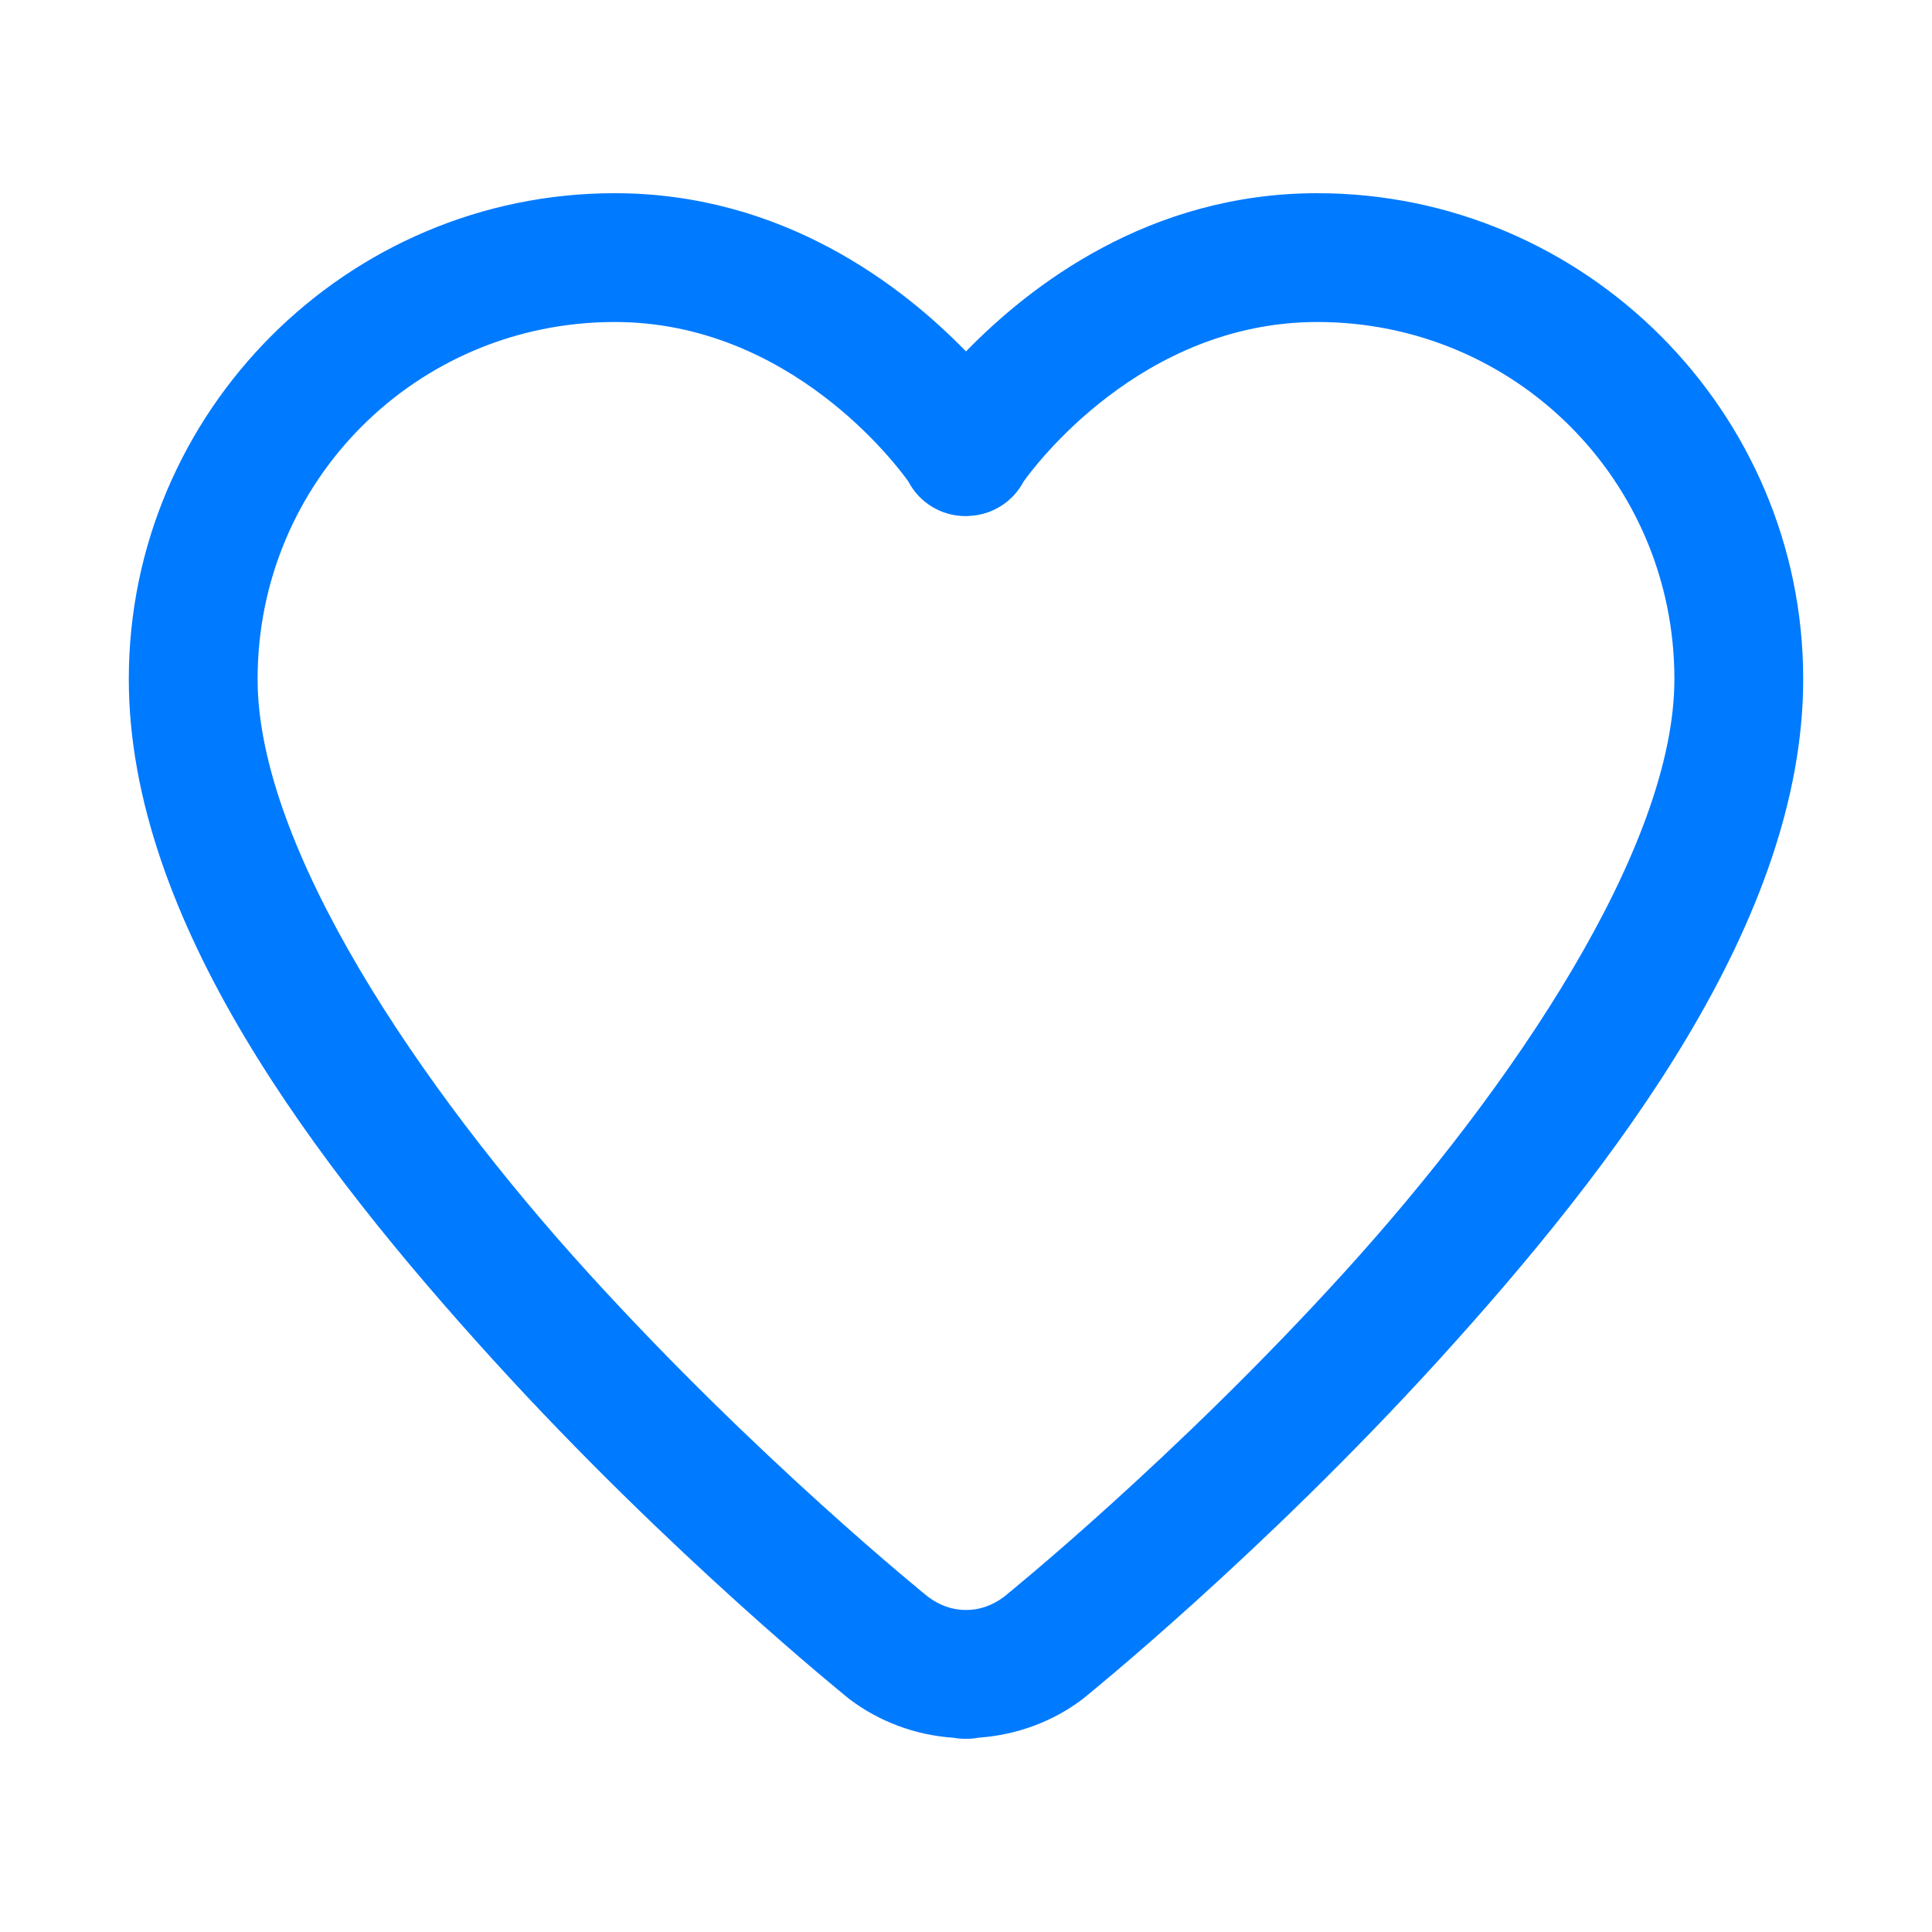
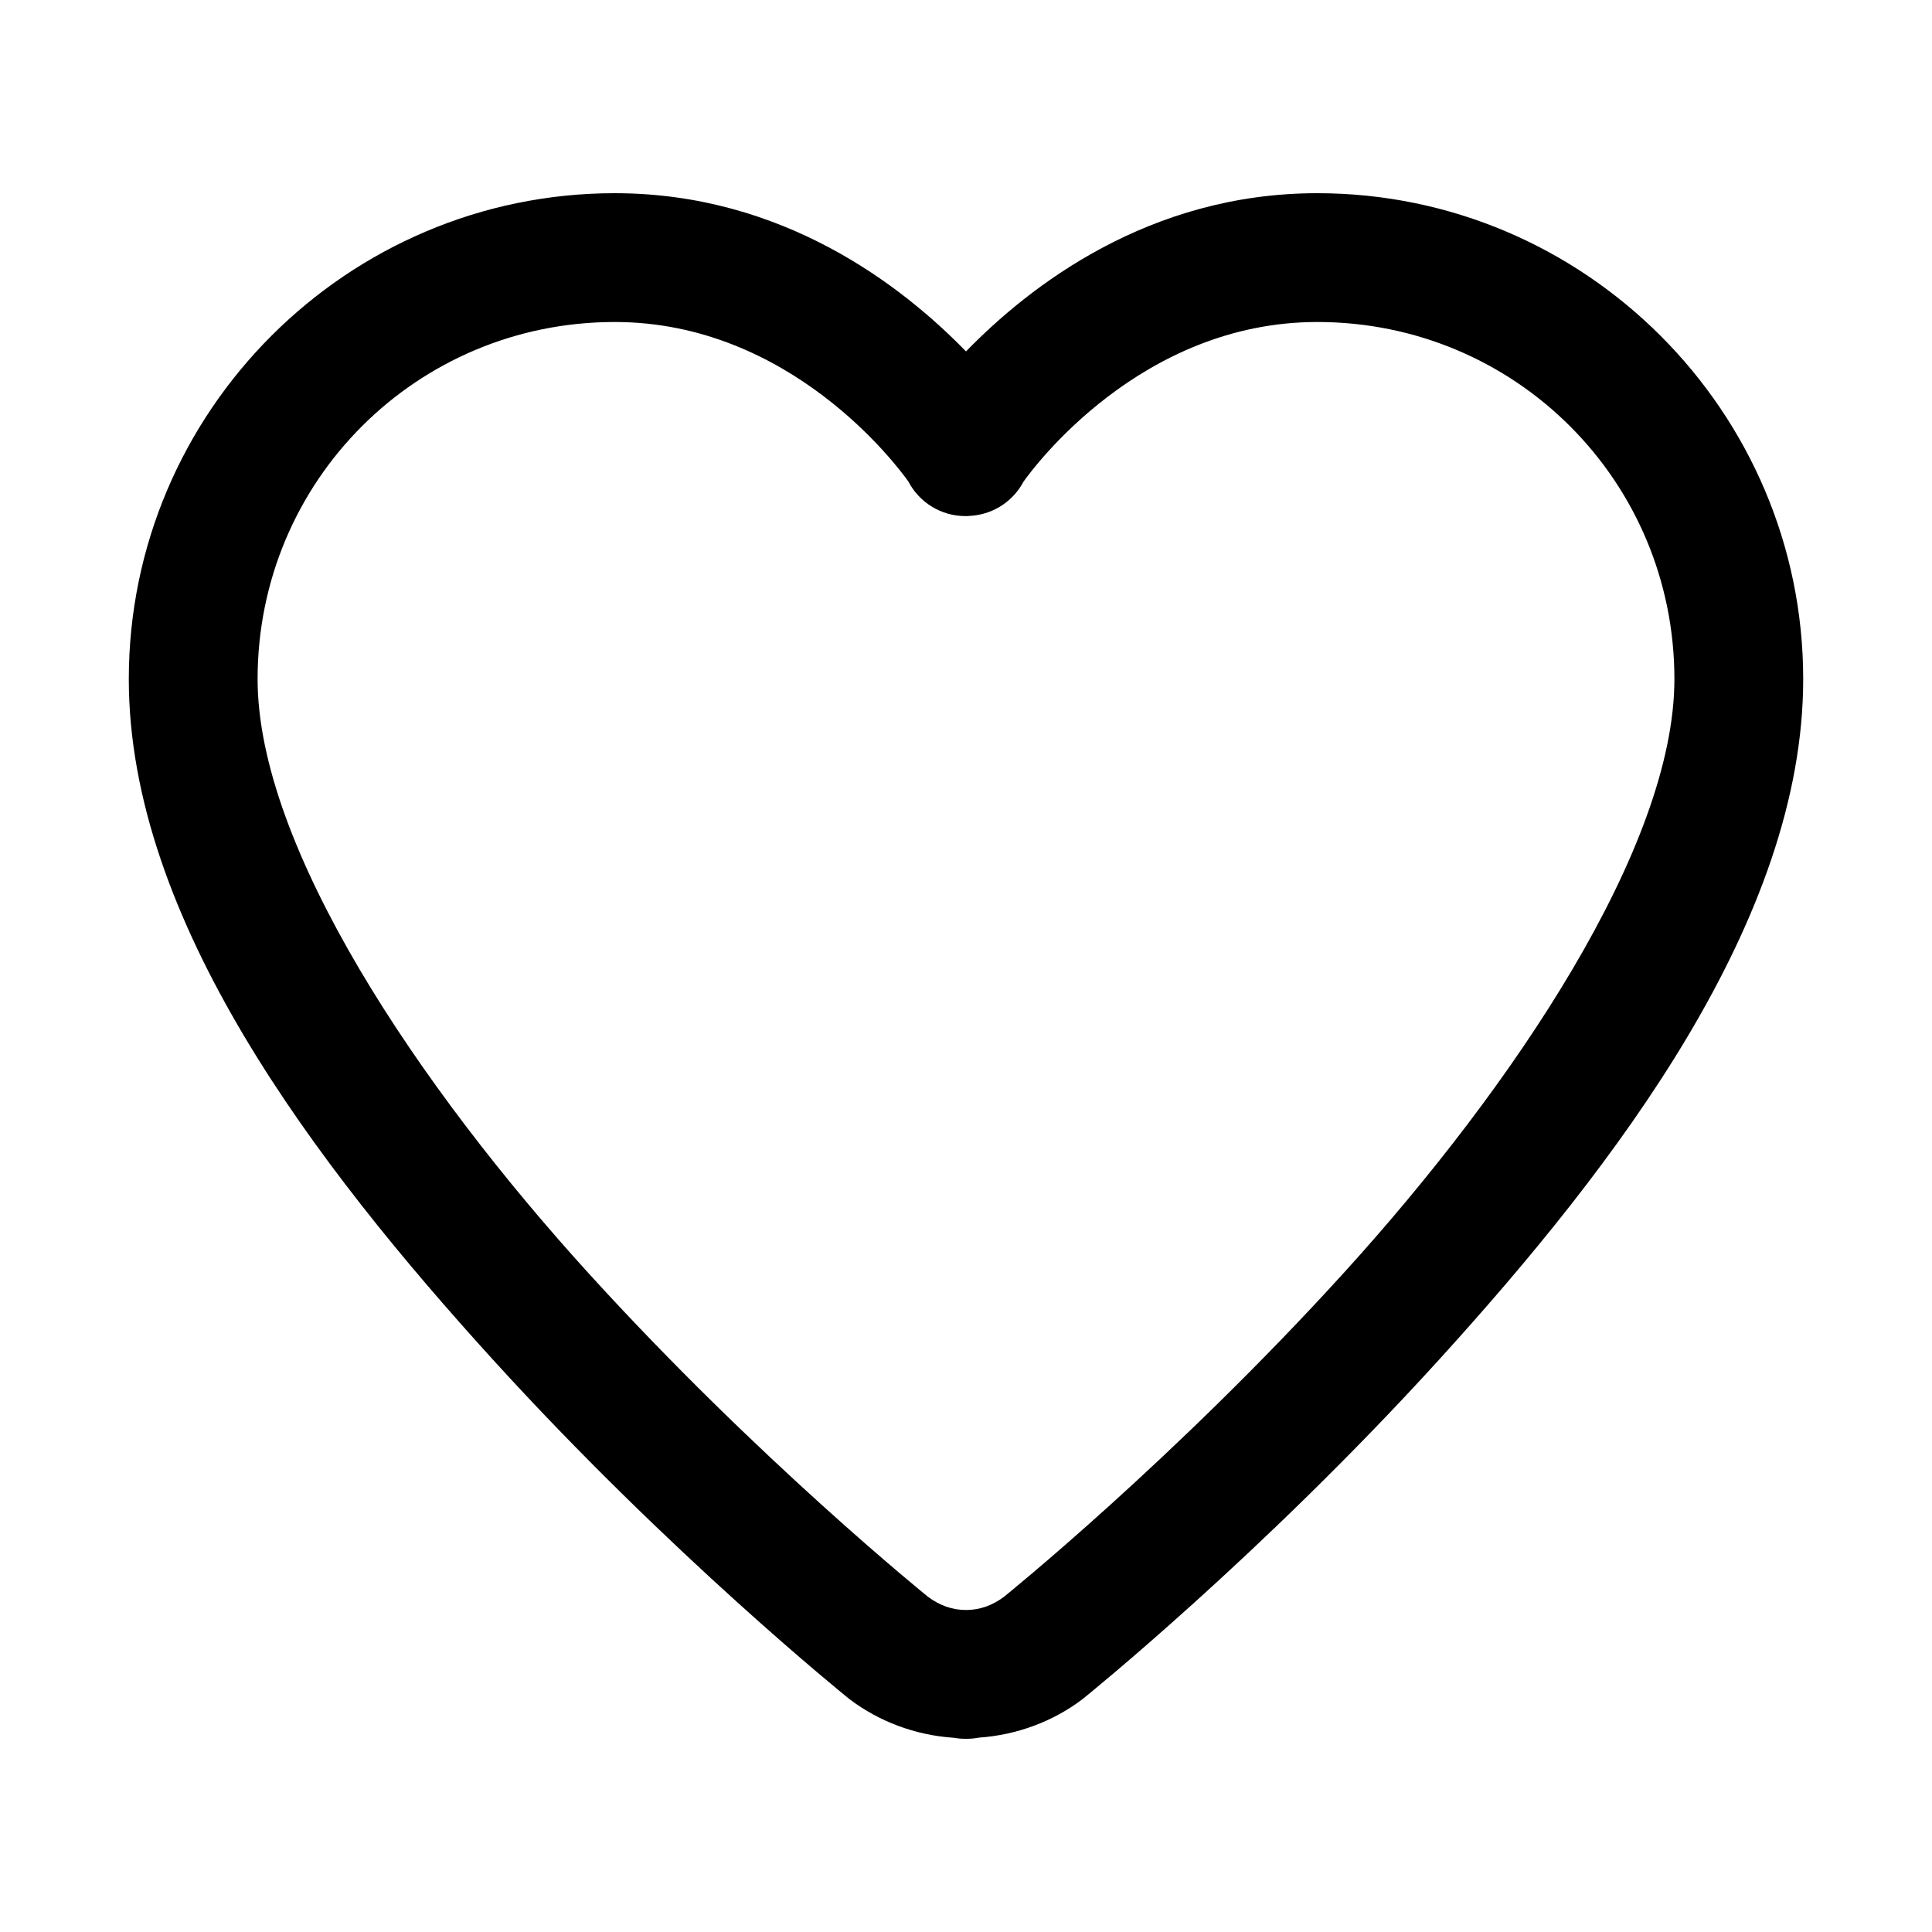
<svg xmlns="http://www.w3.org/2000/svg" viewBox="0 0 30 30">
-   <path style="fill: #007aff;line-height:normal;text-indent:0;text-align:start;text-decoration-line:none;text-decoration-style:solid;text-decoration-color:#000;text-transform:none;block-progression:tb;isolation:auto;mix-blend-mode:normal" d="M 9.545 3 C 5.39 3 2 6.39 2 10.545 C 2 14.283 4.901 18.085 7.66 21.119 C 10.42 24.154 13.172 26.369 13.172 26.369 A 1 1 0 0 0 13.197 26.389 C 13.643 26.725 14.202 26.944 14.809 26.984 A 1 1 0 0 0 15 27 A 1 1 0 0 0 15.189 26.984 A 1 1 0 0 0 15.199 26.982 C 15.803 26.94 16.359 26.724 16.803 26.389 A 1 1 0 0 0 16.828 26.369 C 16.828 26.369 19.58 24.154 22.34 21.119 C 25.099 18.085 28 14.283 28 10.545 C 28 6.39 24.61 3 20.455 3 C 17.841 3 15.99 4.439 15 5.457 C 14.01 4.439 12.159 3 9.545 3 z M 9.545 5 C 12.276 5 13.938 7.242 14.104 7.475 A 1 1 0 0 0 14.994 8.014 A 1 1 0 0 0 15.018 8.014 A 1 1 0 0 0 15.041 8.012 A 1 1 0 0 0 15.117 8.006 A 1 1 0 0 0 15.893 7.479 C 16.05 7.258 17.716 5 20.455 5 C 23.53 5 26 7.47 26 10.545 C 26 13.148 23.5 16.87 20.859 19.773 C 18.228 22.667 15.608 24.78 15.59 24.795 C 15.414 24.926 15.219 25 15 25 C 14.781 25 14.586 24.926 14.41 24.795 C 14.392 24.78 11.772 22.667 9.141 19.773 C 6.5 16.87 4 13.148 4 10.545 C 4 7.47 6.47 5 9.545 5 z" font-weight="400" font-family="sans-serif" white-space="normal" overflow="visible" />
+   <path style="line-height:normal;text-indent:0;text-align:start;text-decoration-line:none;text-decoration-style:solid;text-decoration-color:#000;text-transform:none;block-progression:tb;isolation:auto;mix-blend-mode:normal" d="M 9.545 3 C 5.39 3 2 6.39 2 10.545 C 2 14.283 4.901 18.085 7.66 21.119 C 10.42 24.154 13.172 26.369 13.172 26.369 A 1 1 0 0 0 13.197 26.389 C 13.643 26.725 14.202 26.944 14.809 26.984 A 1 1 0 0 0 15 27 A 1 1 0 0 0 15.189 26.984 A 1 1 0 0 0 15.199 26.982 C 15.803 26.94 16.359 26.724 16.803 26.389 A 1 1 0 0 0 16.828 26.369 C 16.828 26.369 19.58 24.154 22.34 21.119 C 25.099 18.085 28 14.283 28 10.545 C 28 6.39 24.61 3 20.455 3 C 17.841 3 15.99 4.439 15 5.457 C 14.01 4.439 12.159 3 9.545 3 z M 9.545 5 C 12.276 5 13.938 7.242 14.104 7.475 A 1 1 0 0 0 14.994 8.014 A 1 1 0 0 0 15.018 8.014 A 1 1 0 0 0 15.041 8.012 A 1 1 0 0 0 15.117 8.006 A 1 1 0 0 0 15.893 7.479 C 16.05 7.258 17.716 5 20.455 5 C 23.53 5 26 7.47 26 10.545 C 26 13.148 23.5 16.87 20.859 19.773 C 18.228 22.667 15.608 24.78 15.59 24.795 C 15.414 24.926 15.219 25 15 25 C 14.781 25 14.586 24.926 14.41 24.795 C 14.392 24.78 11.772 22.667 9.141 19.773 C 6.5 16.87 4 13.148 4 10.545 C 4 7.47 6.47 5 9.545 5 z" font-weight="400" font-family="sans-serif" white-space="normal" overflow="visible" />
</svg>
